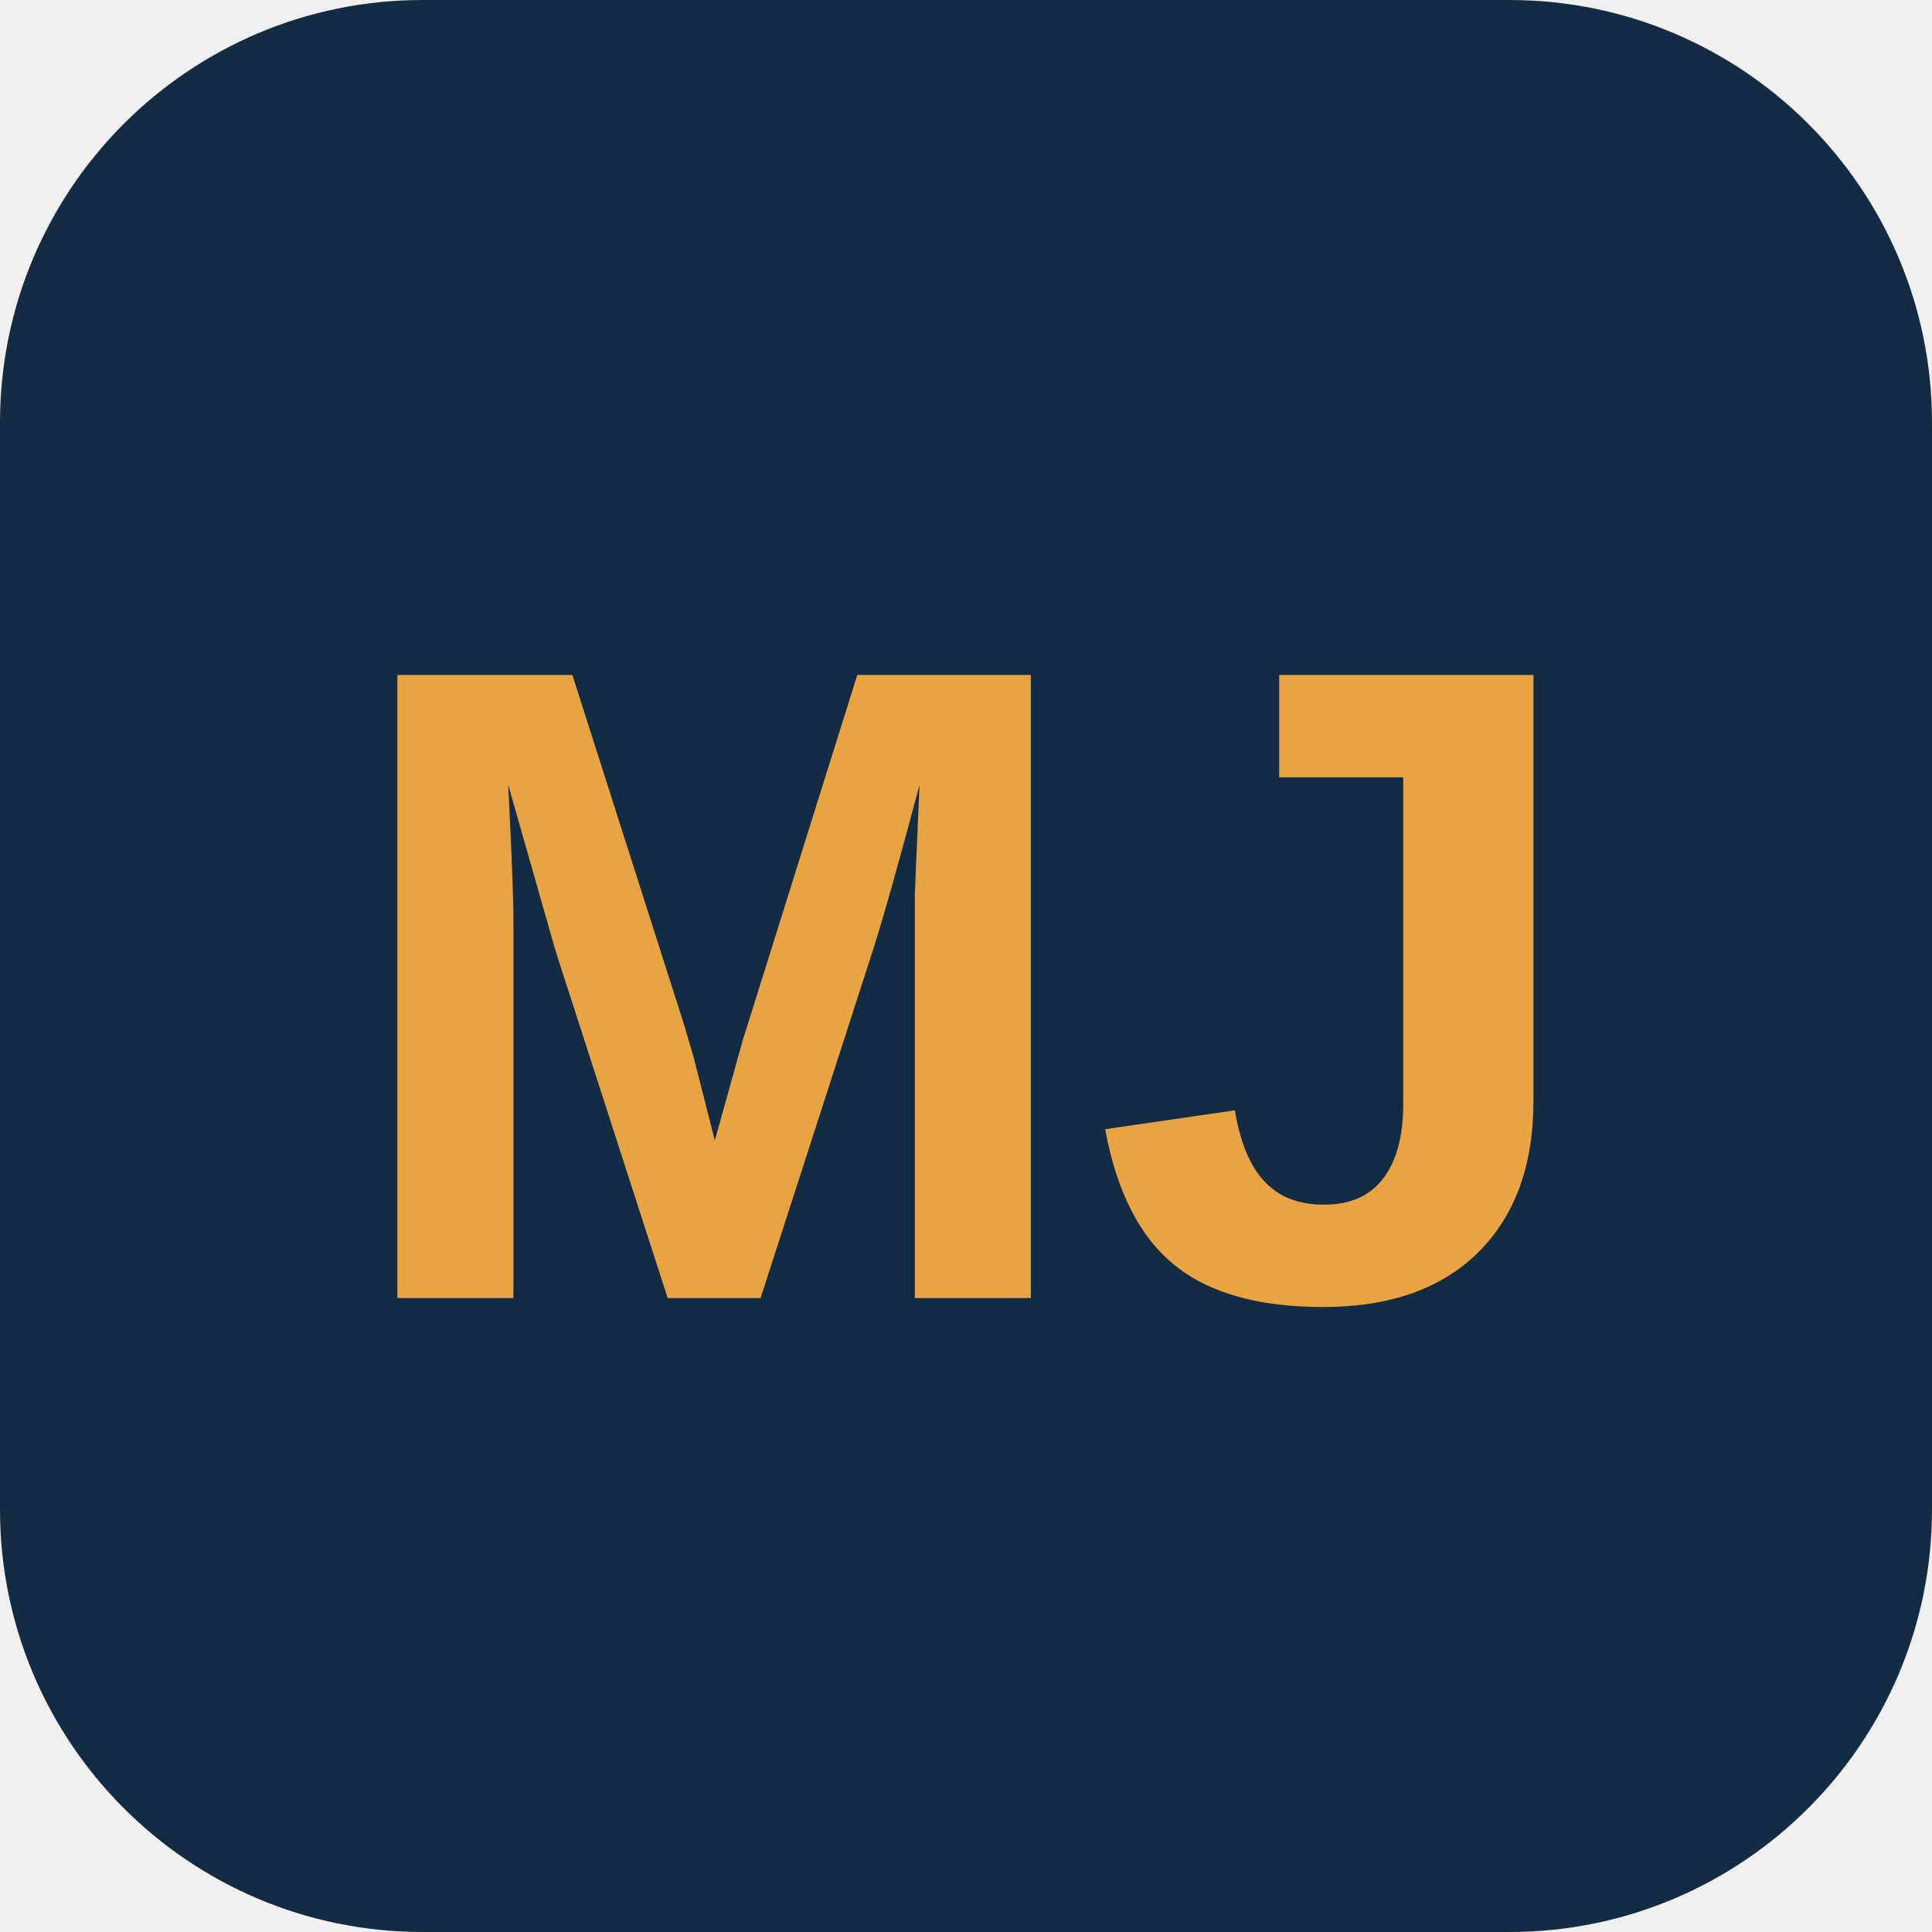
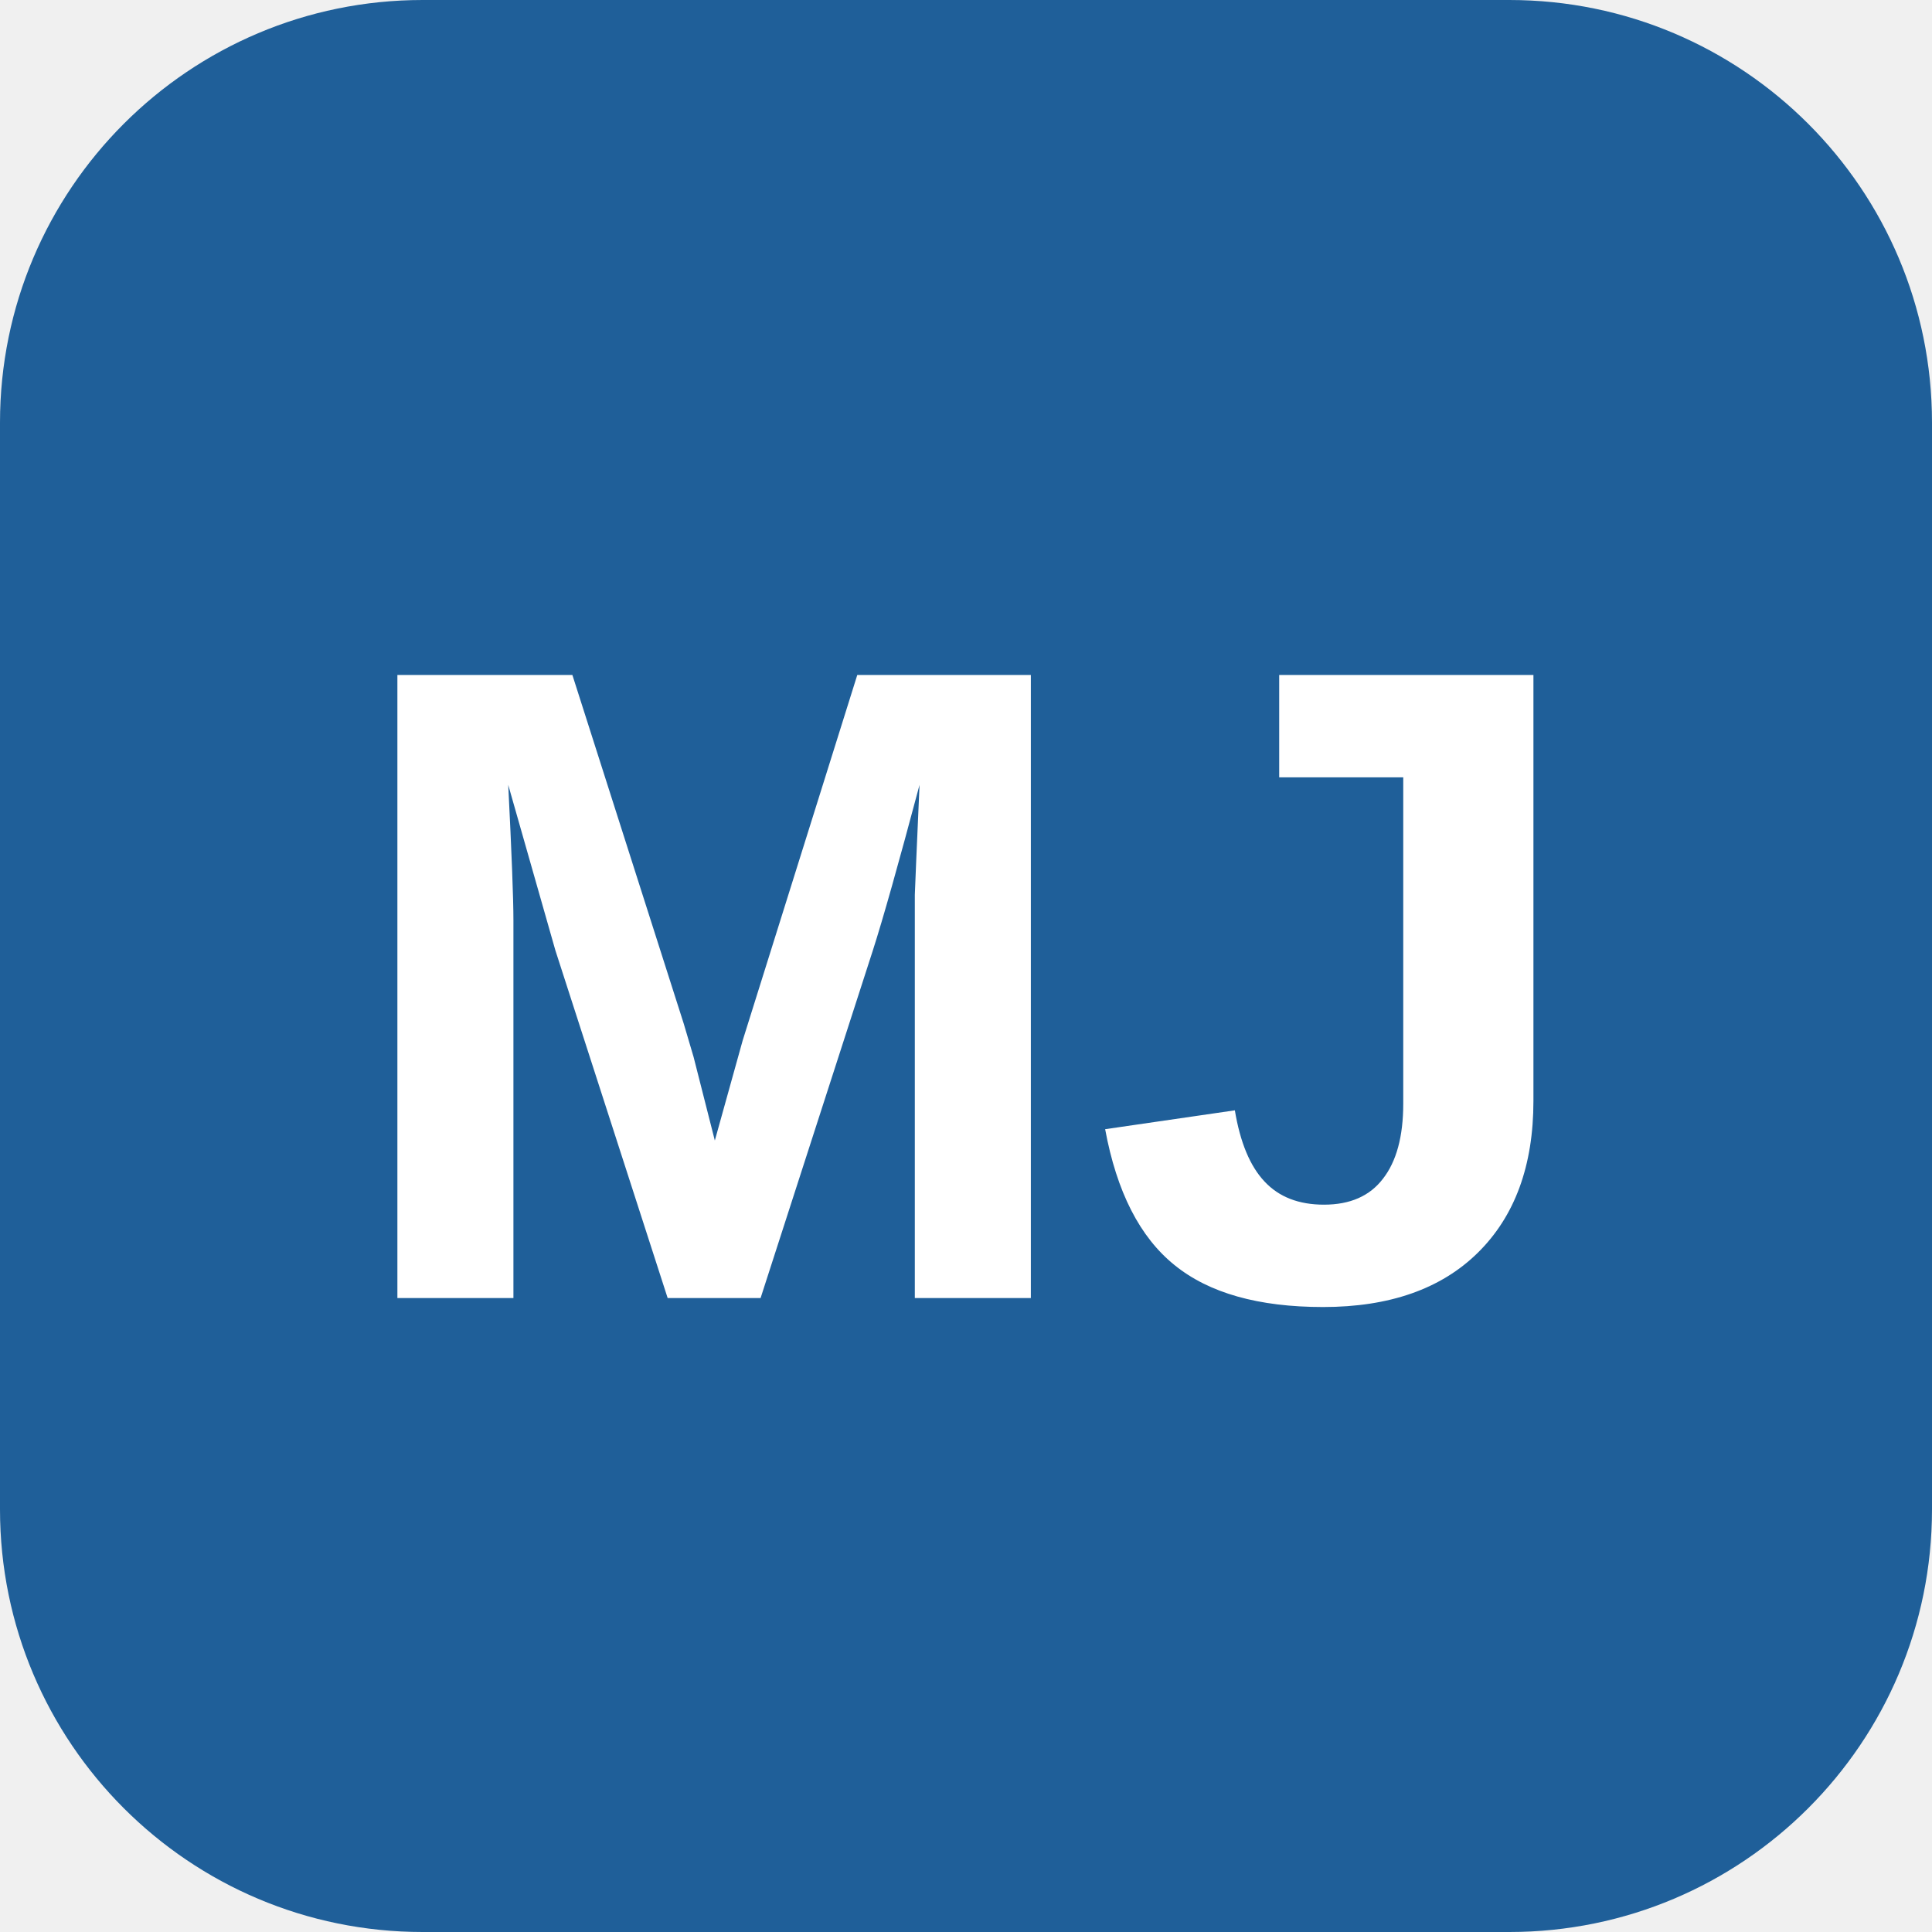
<svg xmlns="http://www.w3.org/2000/svg" viewBox="0 0 64 64" role="img" aria-label="MJ">
-   <rect width="64" height="64" rx="14" fill="#142C43" />
-   <text x="32" y="43" text-anchor="middle" font-family="Arial, Helvetica, sans-serif" font-weight="700" font-size="30" fill="#E8A342">MJ</text>
+   <rect width="64" height="64" rx="14" fill="#1F5F99" />
+   <text x="32" y="43" text-anchor="middle" font-family="Arial, Helvetica, sans-serif" font-weight="700" font-size="30" fill="#FFFFFF">MJ</text>
</svg>
